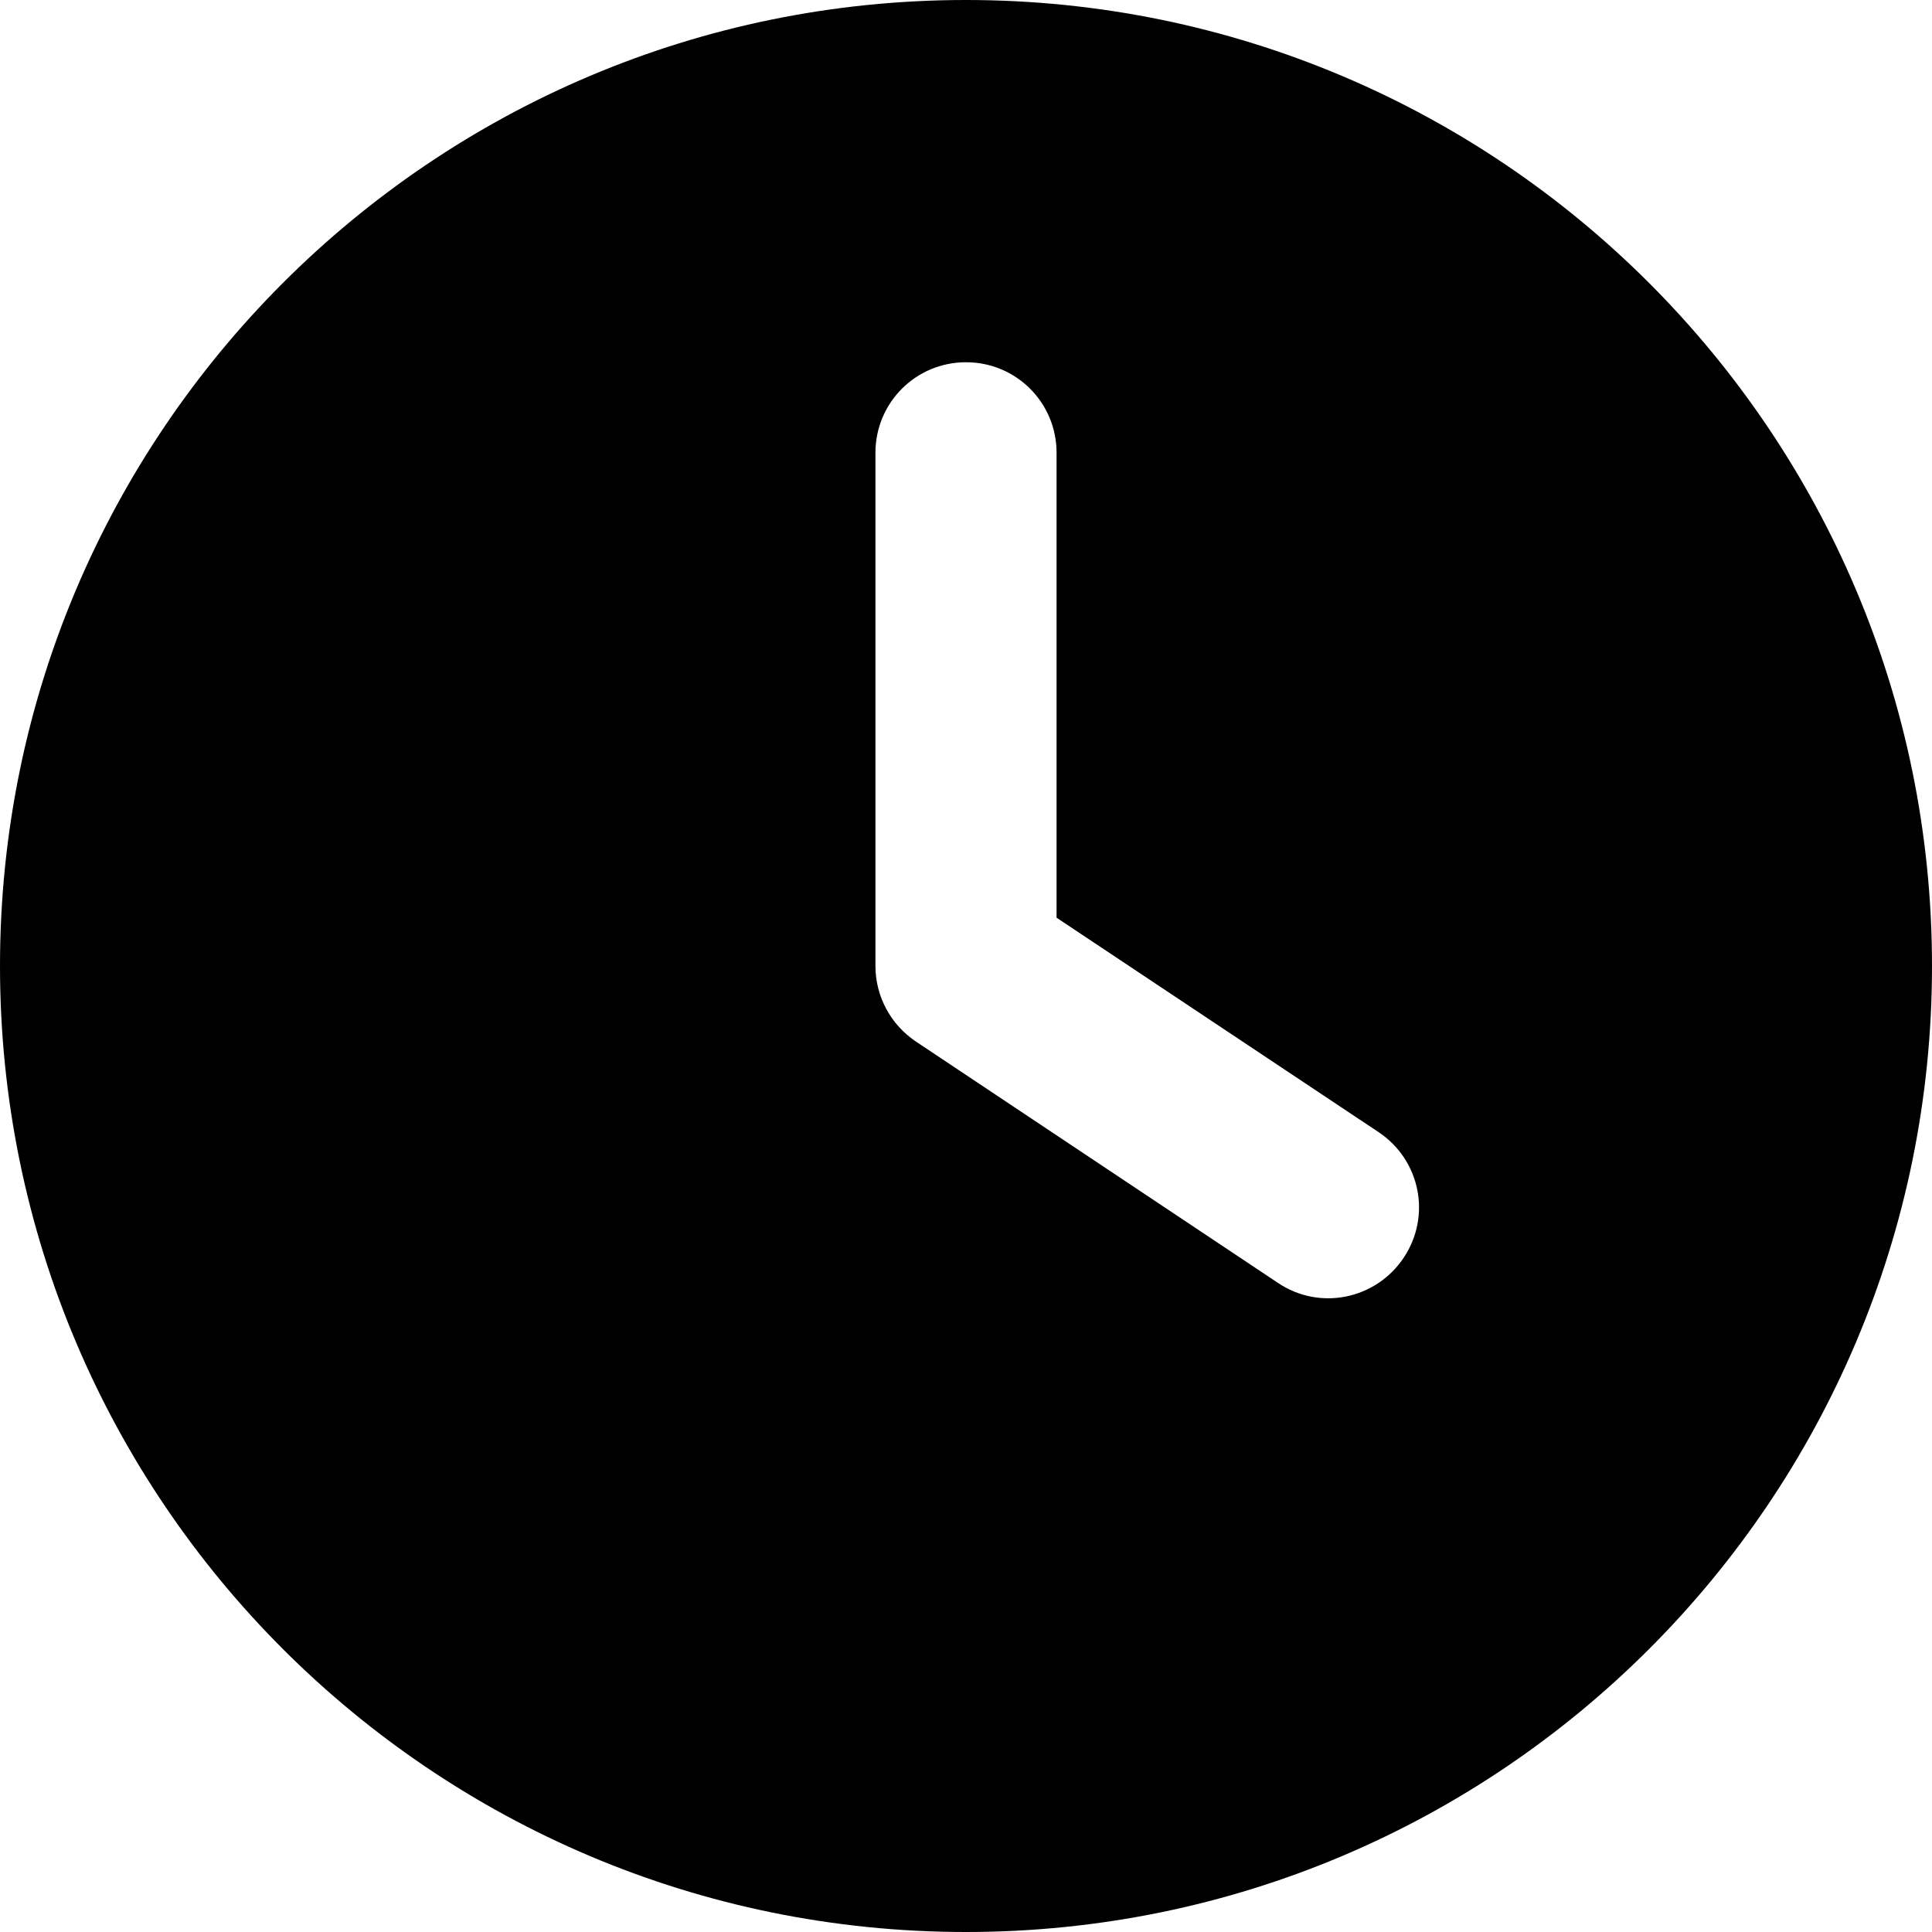
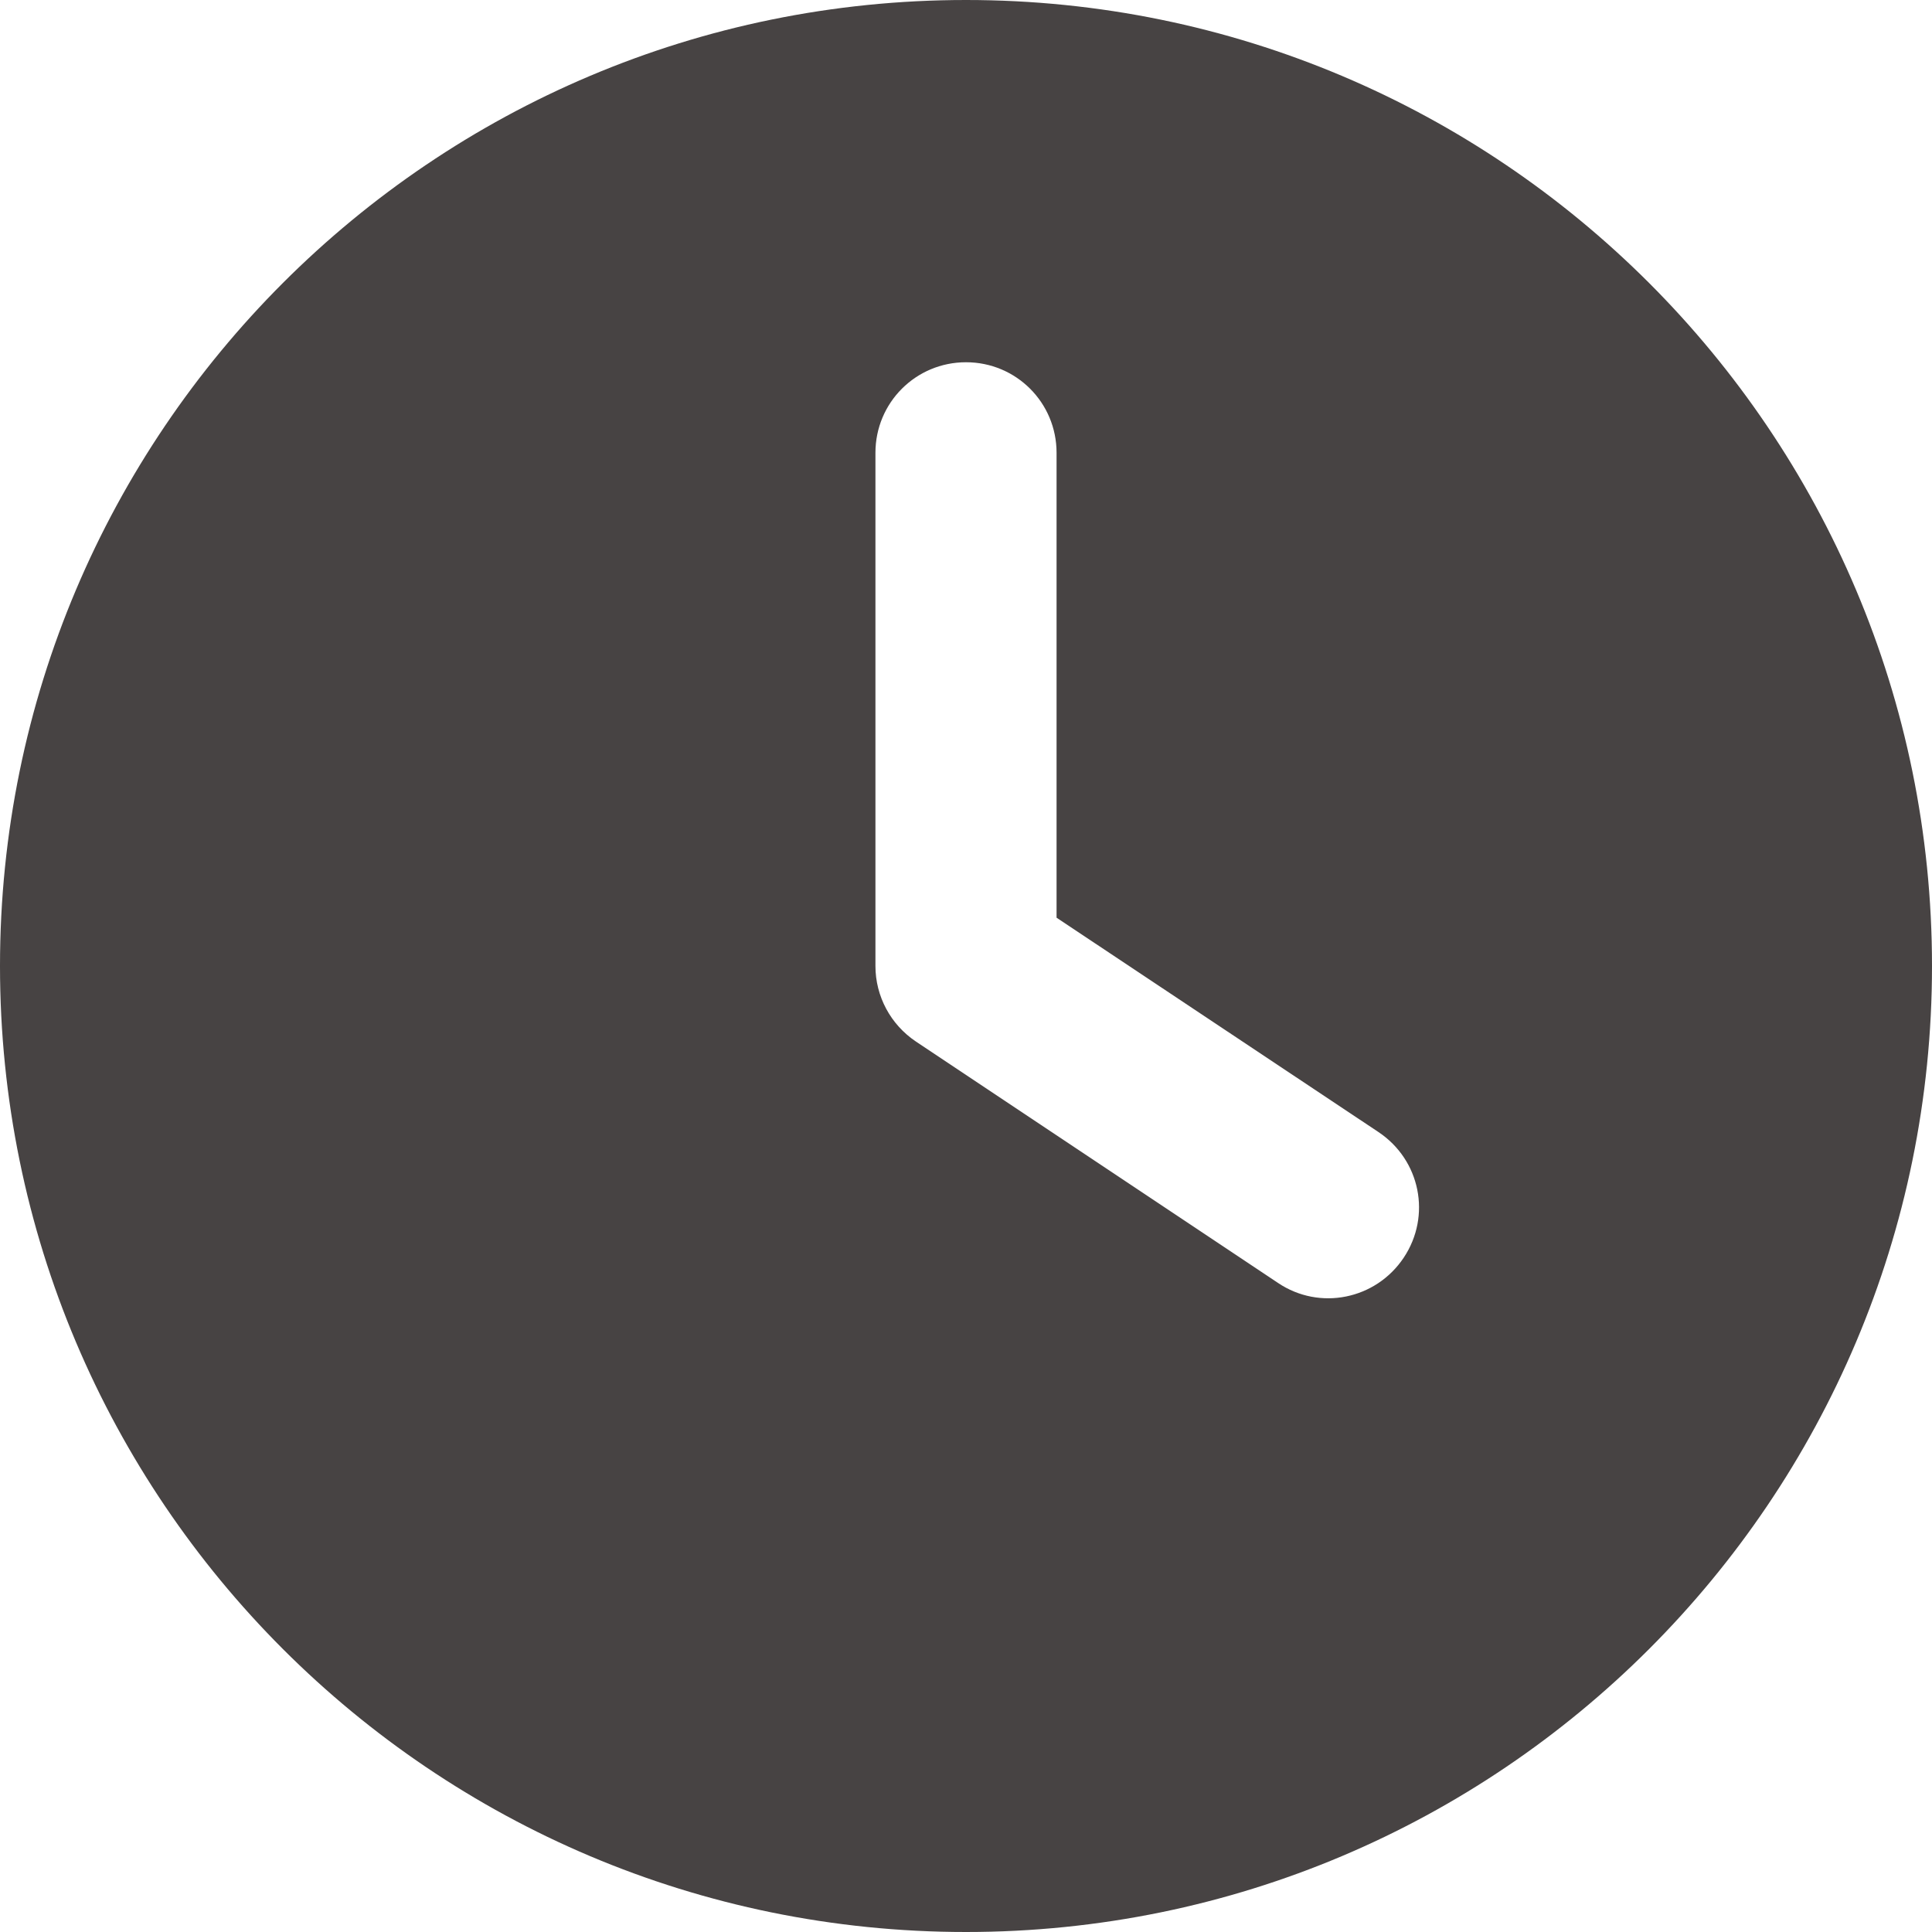
- <svg xmlns="http://www.w3.org/2000/svg" viewBox="0 0 512 512">
+ <svg xmlns="http://www.w3.org/2000/svg" viewBox="0 0 512 512" fill="#474343">
  <path d="M256 0a256 256 0 1 1 0 512A256 256 0 1 1 256 0zM232 120V256c0 8 4 15.5 10.7 20l96 64c11 7.4 25.9 4.4 33.3-6.7s4.4-25.9-6.7-33.3L280 243.2V120c0-13.3-10.7-24-24-24s-24 10.7-24 24z" />
</svg>
